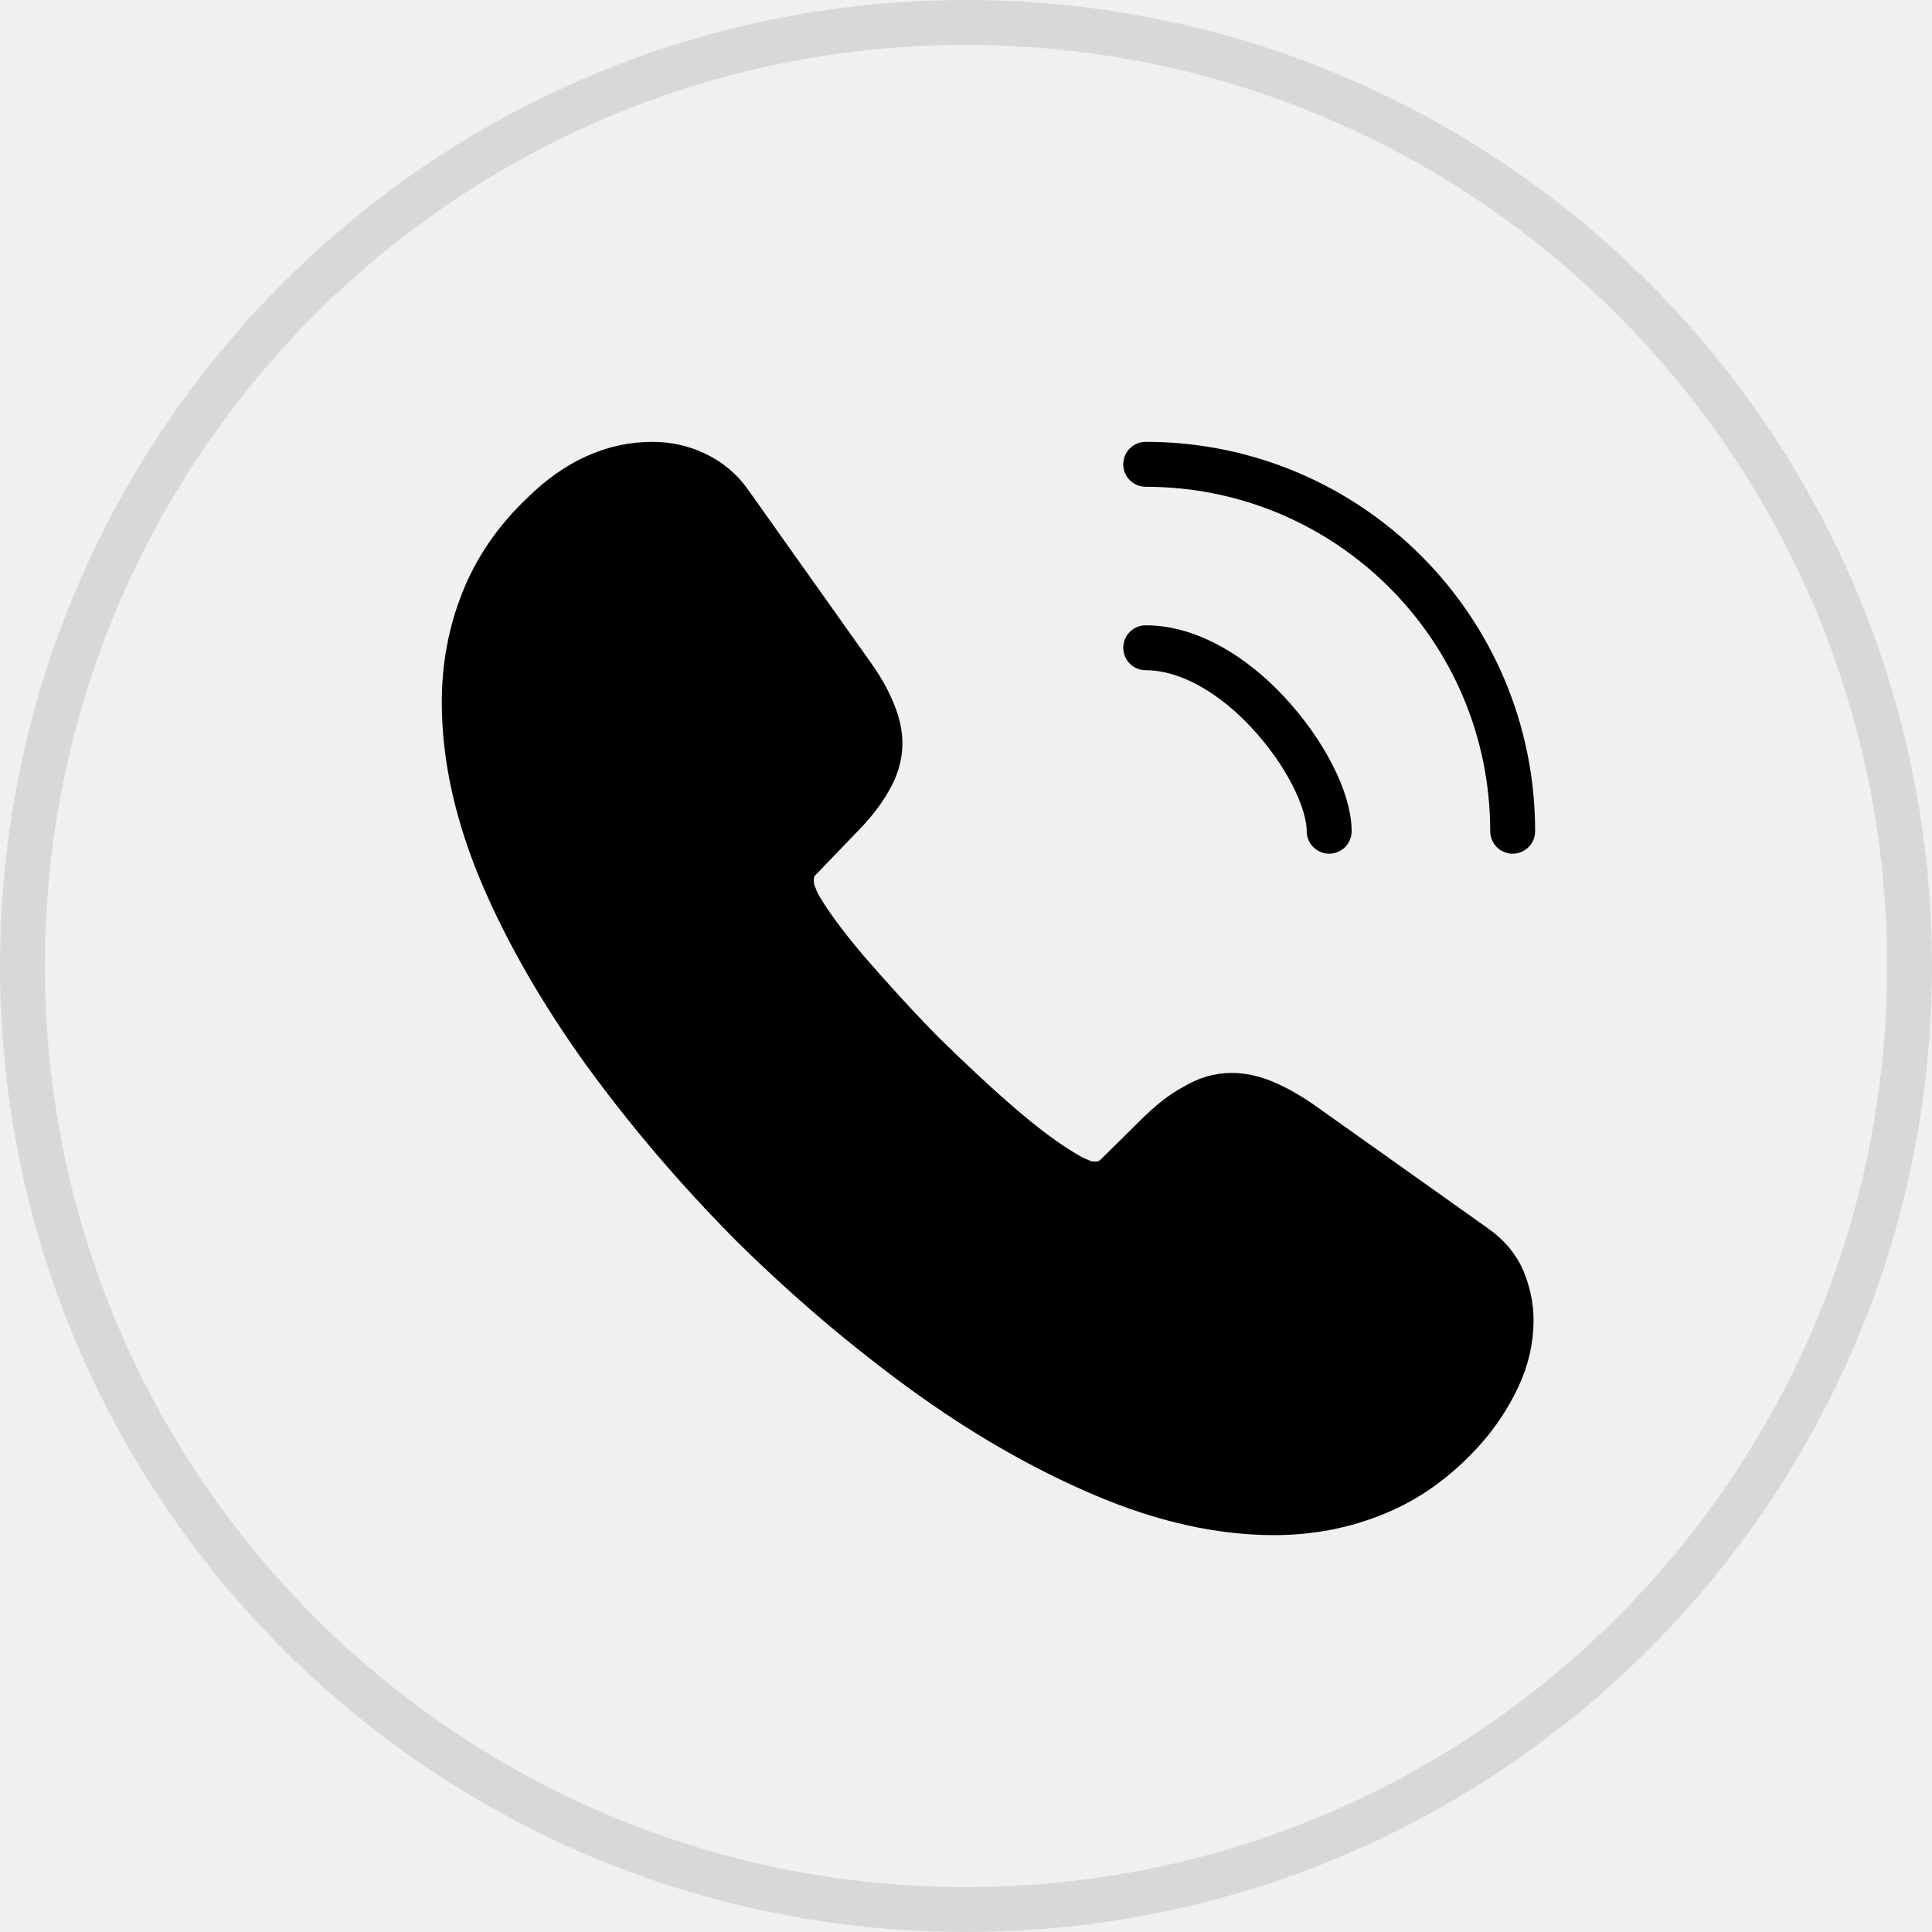
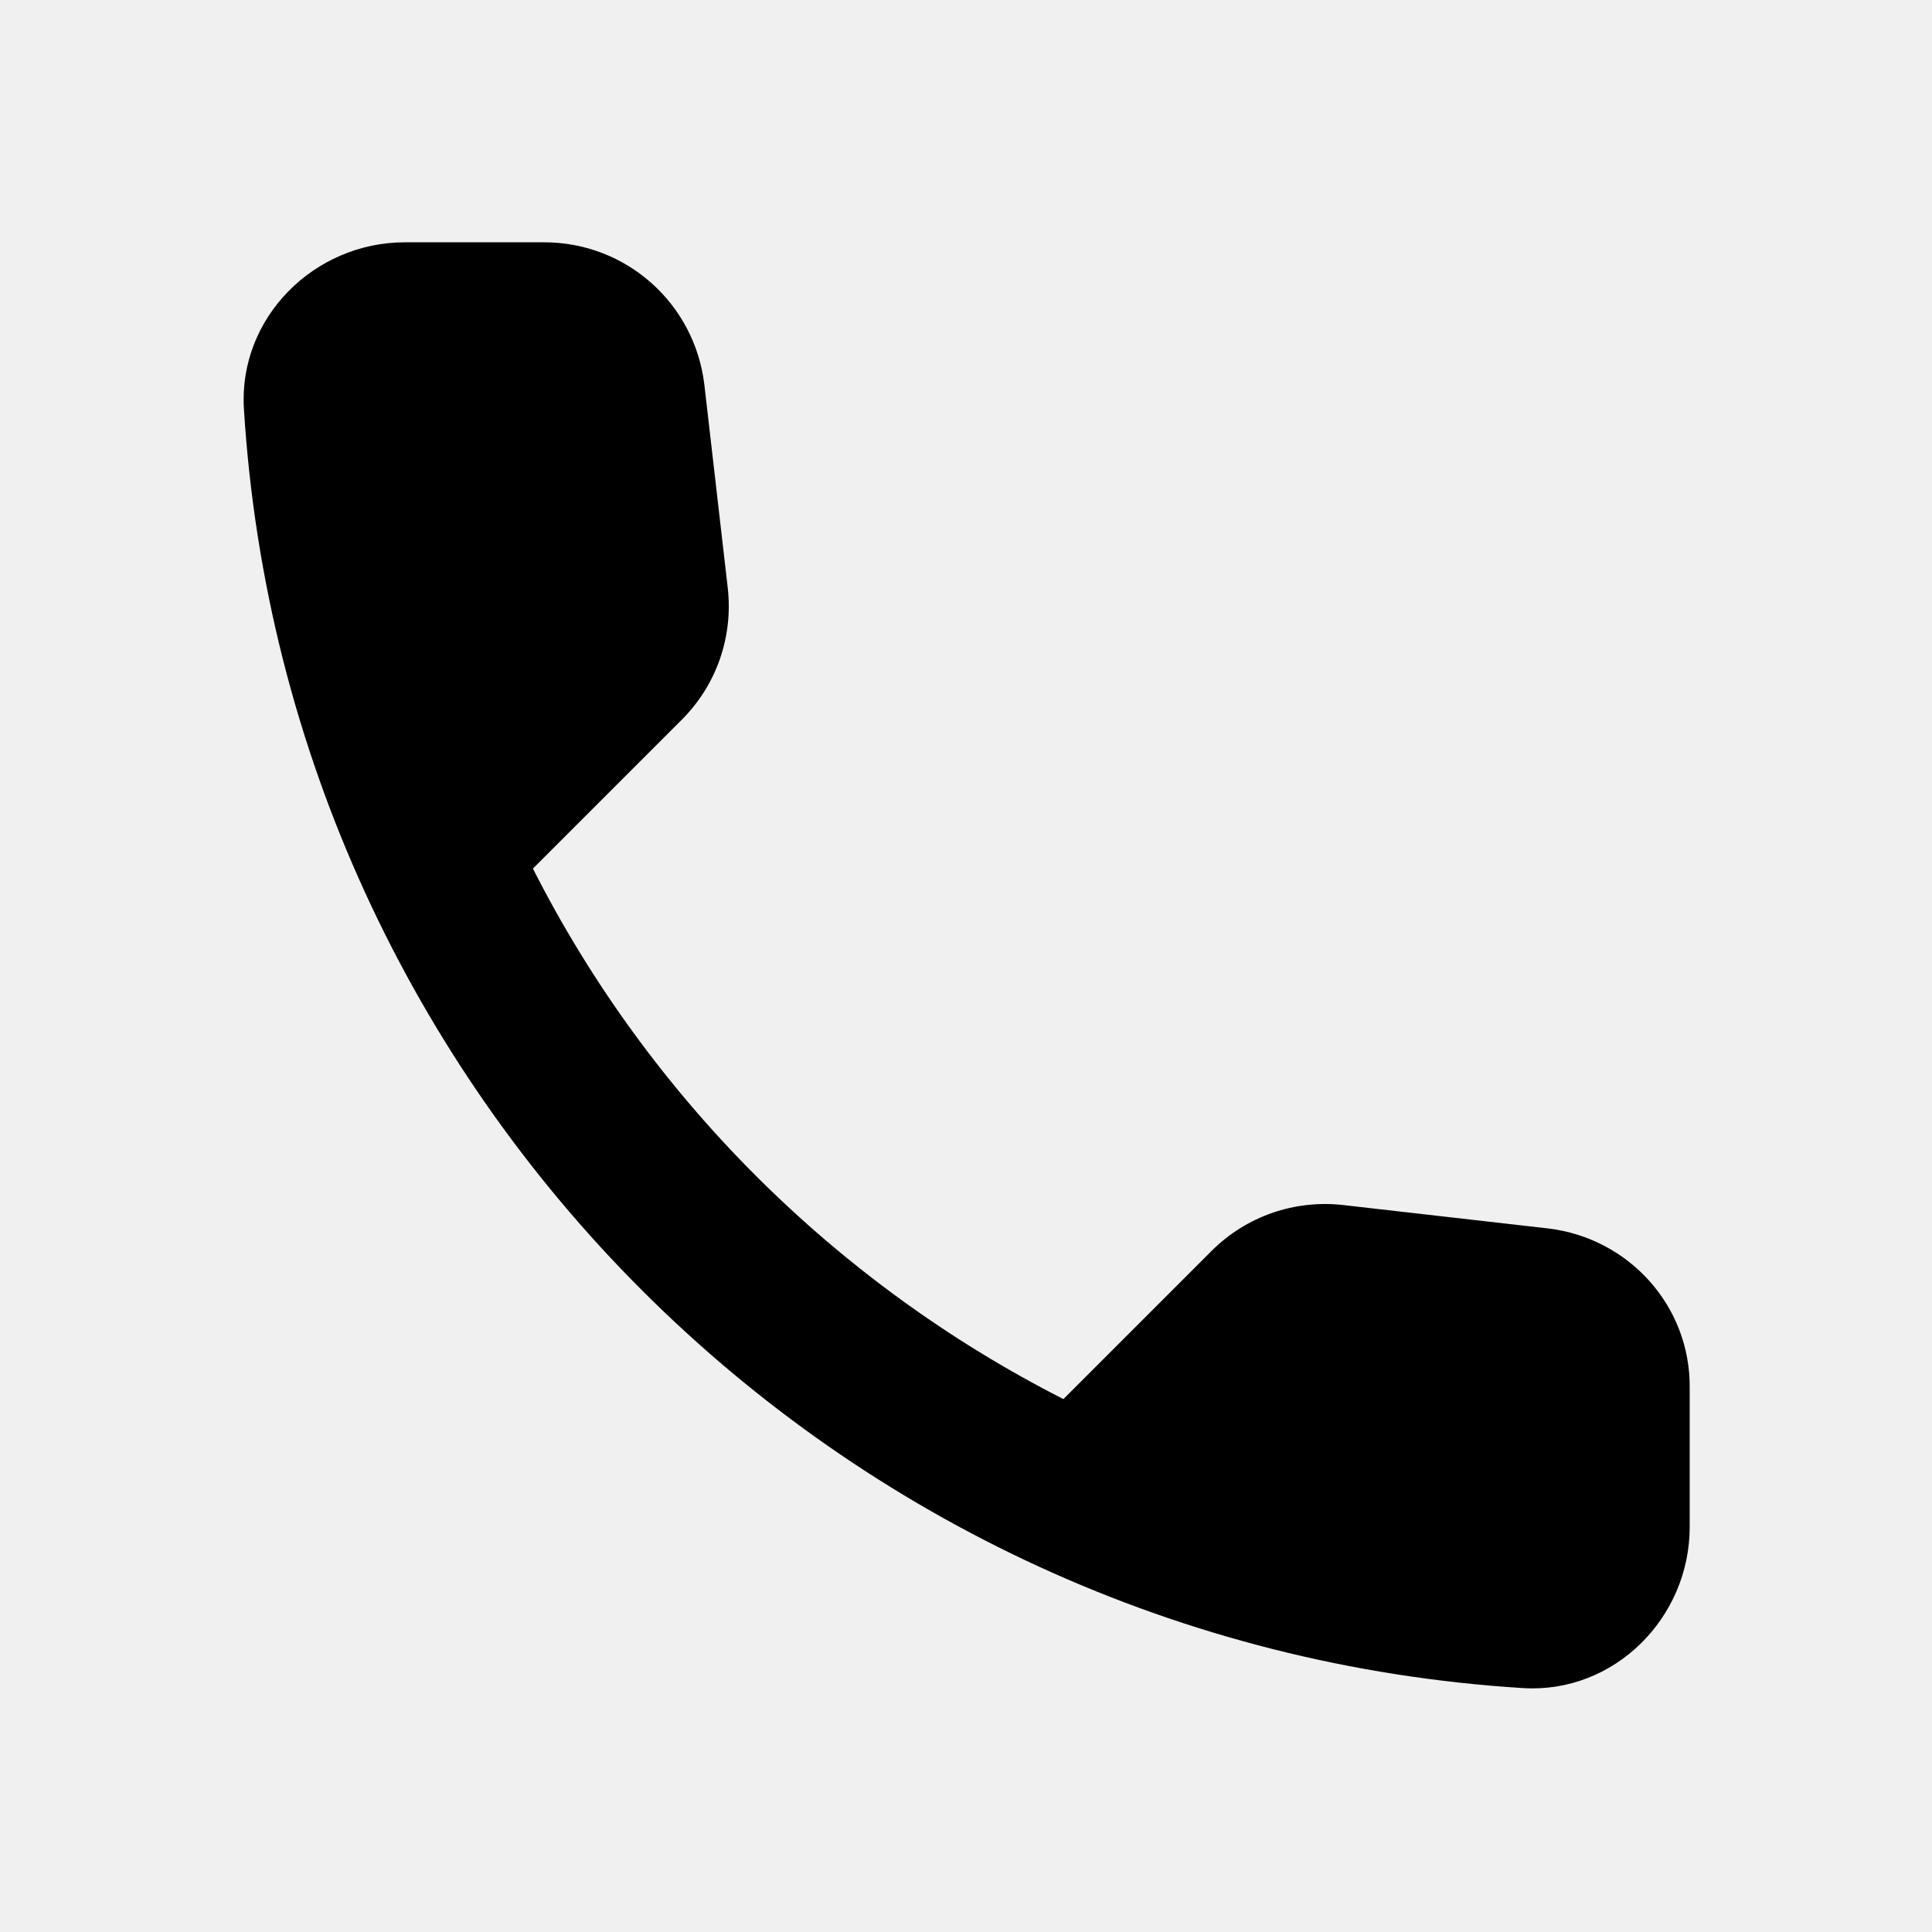
- <svg xmlns="http://www.w3.org/2000/svg" width="43" height="43" viewBox="0 0 43 43" fill="none">
-   <circle cx="21.5" cy="21.5" r="21" stroke="black" stroke-opacity="0.1" />
-   <path d="M33.632 29.385C33.632 29.805 33.538 30.237 33.34 30.657C33.142 31.077 32.885 31.474 32.547 31.847C31.975 32.477 31.345 32.932 30.633 33.224C29.933 33.515 29.175 33.667 28.358 33.667C27.168 33.667 25.897 33.387 24.555 32.815C23.213 32.243 21.872 31.474 20.542 30.505C19.2 29.525 17.928 28.44 16.715 27.238C15.513 26.025 14.428 24.753 13.46 23.424C12.503 22.093 11.733 20.764 11.173 19.445C10.613 18.115 10.333 16.843 10.333 15.63C10.333 14.837 10.473 14.079 10.753 13.379C11.033 12.667 11.477 12.014 12.095 11.43C12.842 10.695 13.658 10.334 14.522 10.334C14.848 10.334 15.175 10.403 15.467 10.543C15.77 10.684 16.038 10.893 16.248 11.197L18.955 15.012C19.165 15.303 19.317 15.572 19.422 15.829C19.527 16.073 19.585 16.319 19.585 16.54C19.585 16.82 19.503 17.1 19.34 17.369C19.188 17.637 18.967 17.917 18.687 18.197L17.8 19.119C17.672 19.247 17.613 19.398 17.613 19.585C17.613 19.678 17.625 19.76 17.648 19.854C17.683 19.947 17.718 20.017 17.742 20.087C17.952 20.472 18.313 20.974 18.827 21.58C19.352 22.187 19.912 22.805 20.518 23.424C21.148 24.042 21.755 24.613 22.373 25.139C22.98 25.652 23.482 26.002 23.878 26.212C23.937 26.235 24.007 26.27 24.088 26.305C24.182 26.34 24.275 26.352 24.38 26.352C24.578 26.352 24.73 26.282 24.858 26.154L25.745 25.279C26.037 24.987 26.317 24.765 26.585 24.625C26.853 24.462 27.122 24.38 27.413 24.38C27.635 24.38 27.868 24.427 28.125 24.532C28.382 24.637 28.65 24.788 28.942 24.987L32.803 27.729C33.107 27.939 33.317 28.183 33.445 28.475C33.562 28.767 33.632 29.058 33.632 29.385Z" fill="black" stroke="black" stroke-miterlimit="10" />
-   <path d="M29.583 18.5C29.583 17.8 29.035 16.727 28.218 15.852C27.472 15.047 26.48 14.417 25.5 14.417" stroke="black" stroke-linecap="round" stroke-linejoin="round" />
-   <path d="M33.667 18.5C33.667 13.985 30.015 10.334 25.5 10.334" stroke="black" stroke-linecap="round" stroke-linejoin="round" />
+ <svg xmlns="http://www.w3.org/2000/svg" width="24" height="24" viewBox="0 0 24 24" fill="none">
+   <g clip-path="url(#clip0_3385_22174)">
+     <path d="M19.23 15.26L16.69 14.97C16.08 14.9 15.48 15.11 15.05 15.54L13.21 17.38C10.38 15.94 8.06 13.63 6.62 10.79L8.47 8.94C8.9 8.51 9.11 7.91 9.04 7.3L8.75 4.78C8.63 3.77 7.78 3.01 6.76 3.01H5.03C3.9 3.01 2.96 3.95 3.03 5.08C3.56 13.62 10.39 20.44 18.92 20.97C20.05 21.04 20.99 20.1 20.99 18.97V17.24C21 16.23 20.24 15.38 19.23 15.26Z" fill="black" />
+   </g>
+   <defs>
+     <clipPath id="clip0_3385_22174">
+       <rect width="24" height="24" fill="white" />
+     </clipPath>
+   </defs>
</svg>
